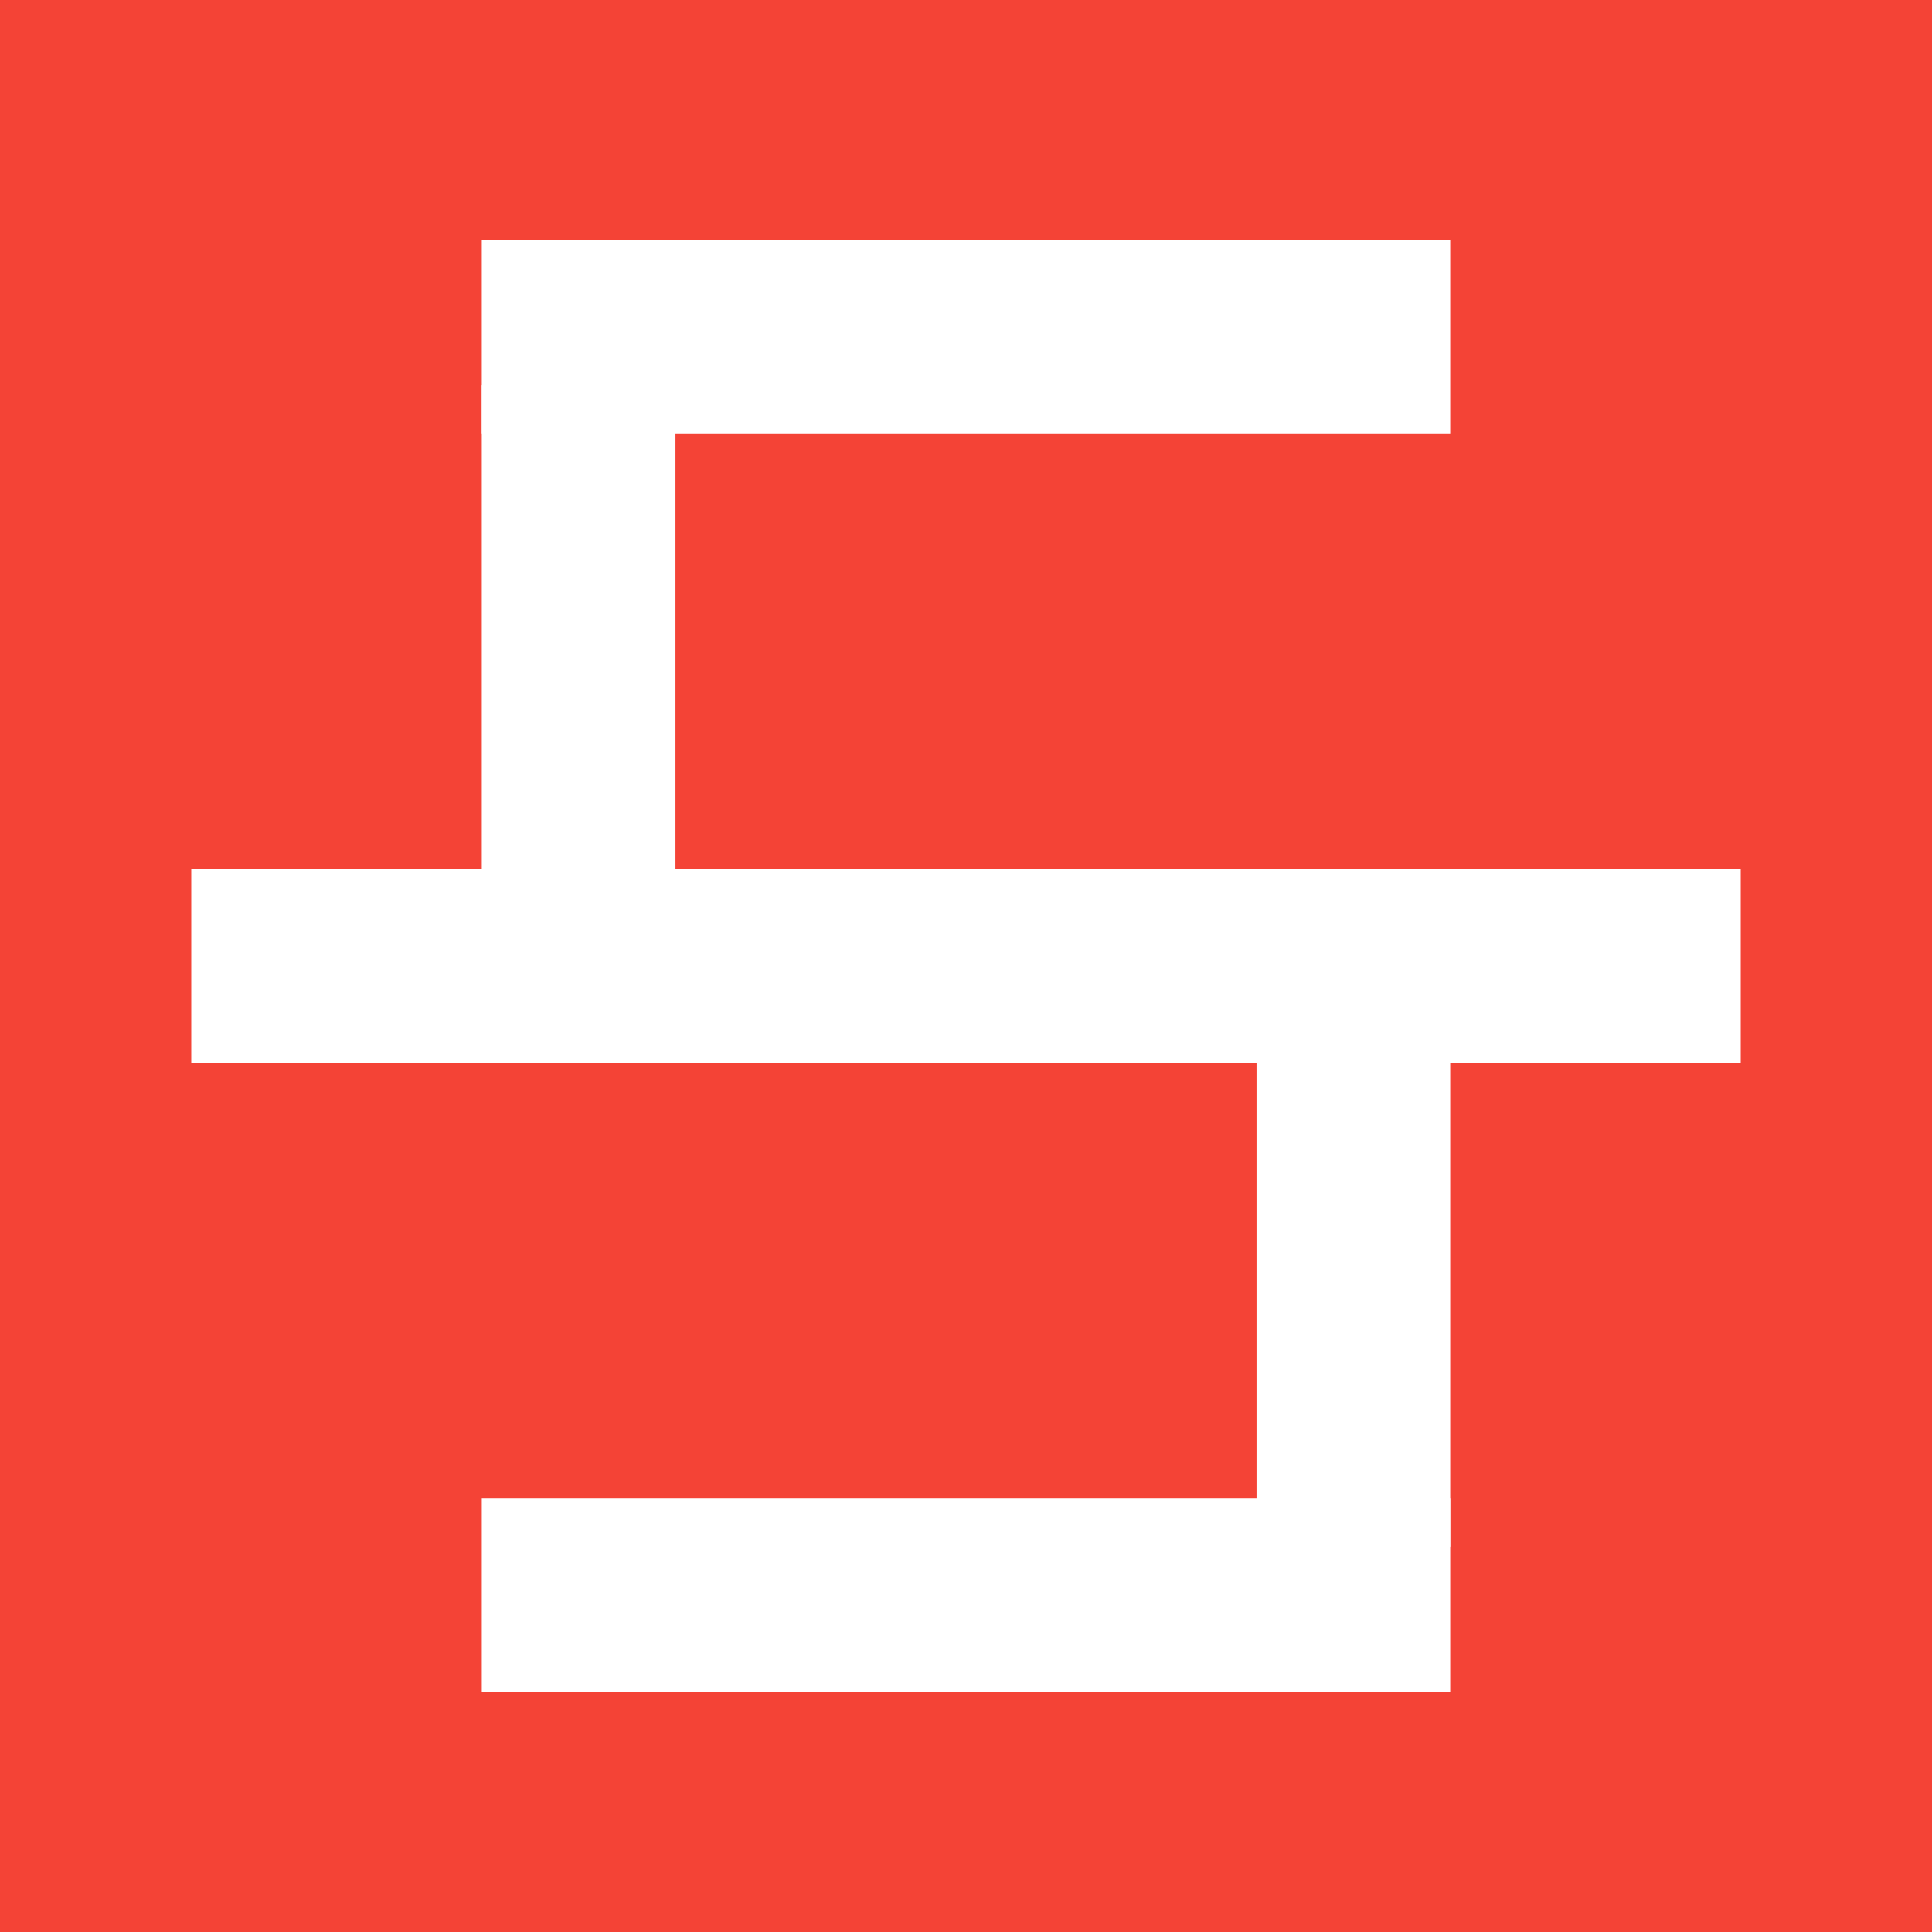
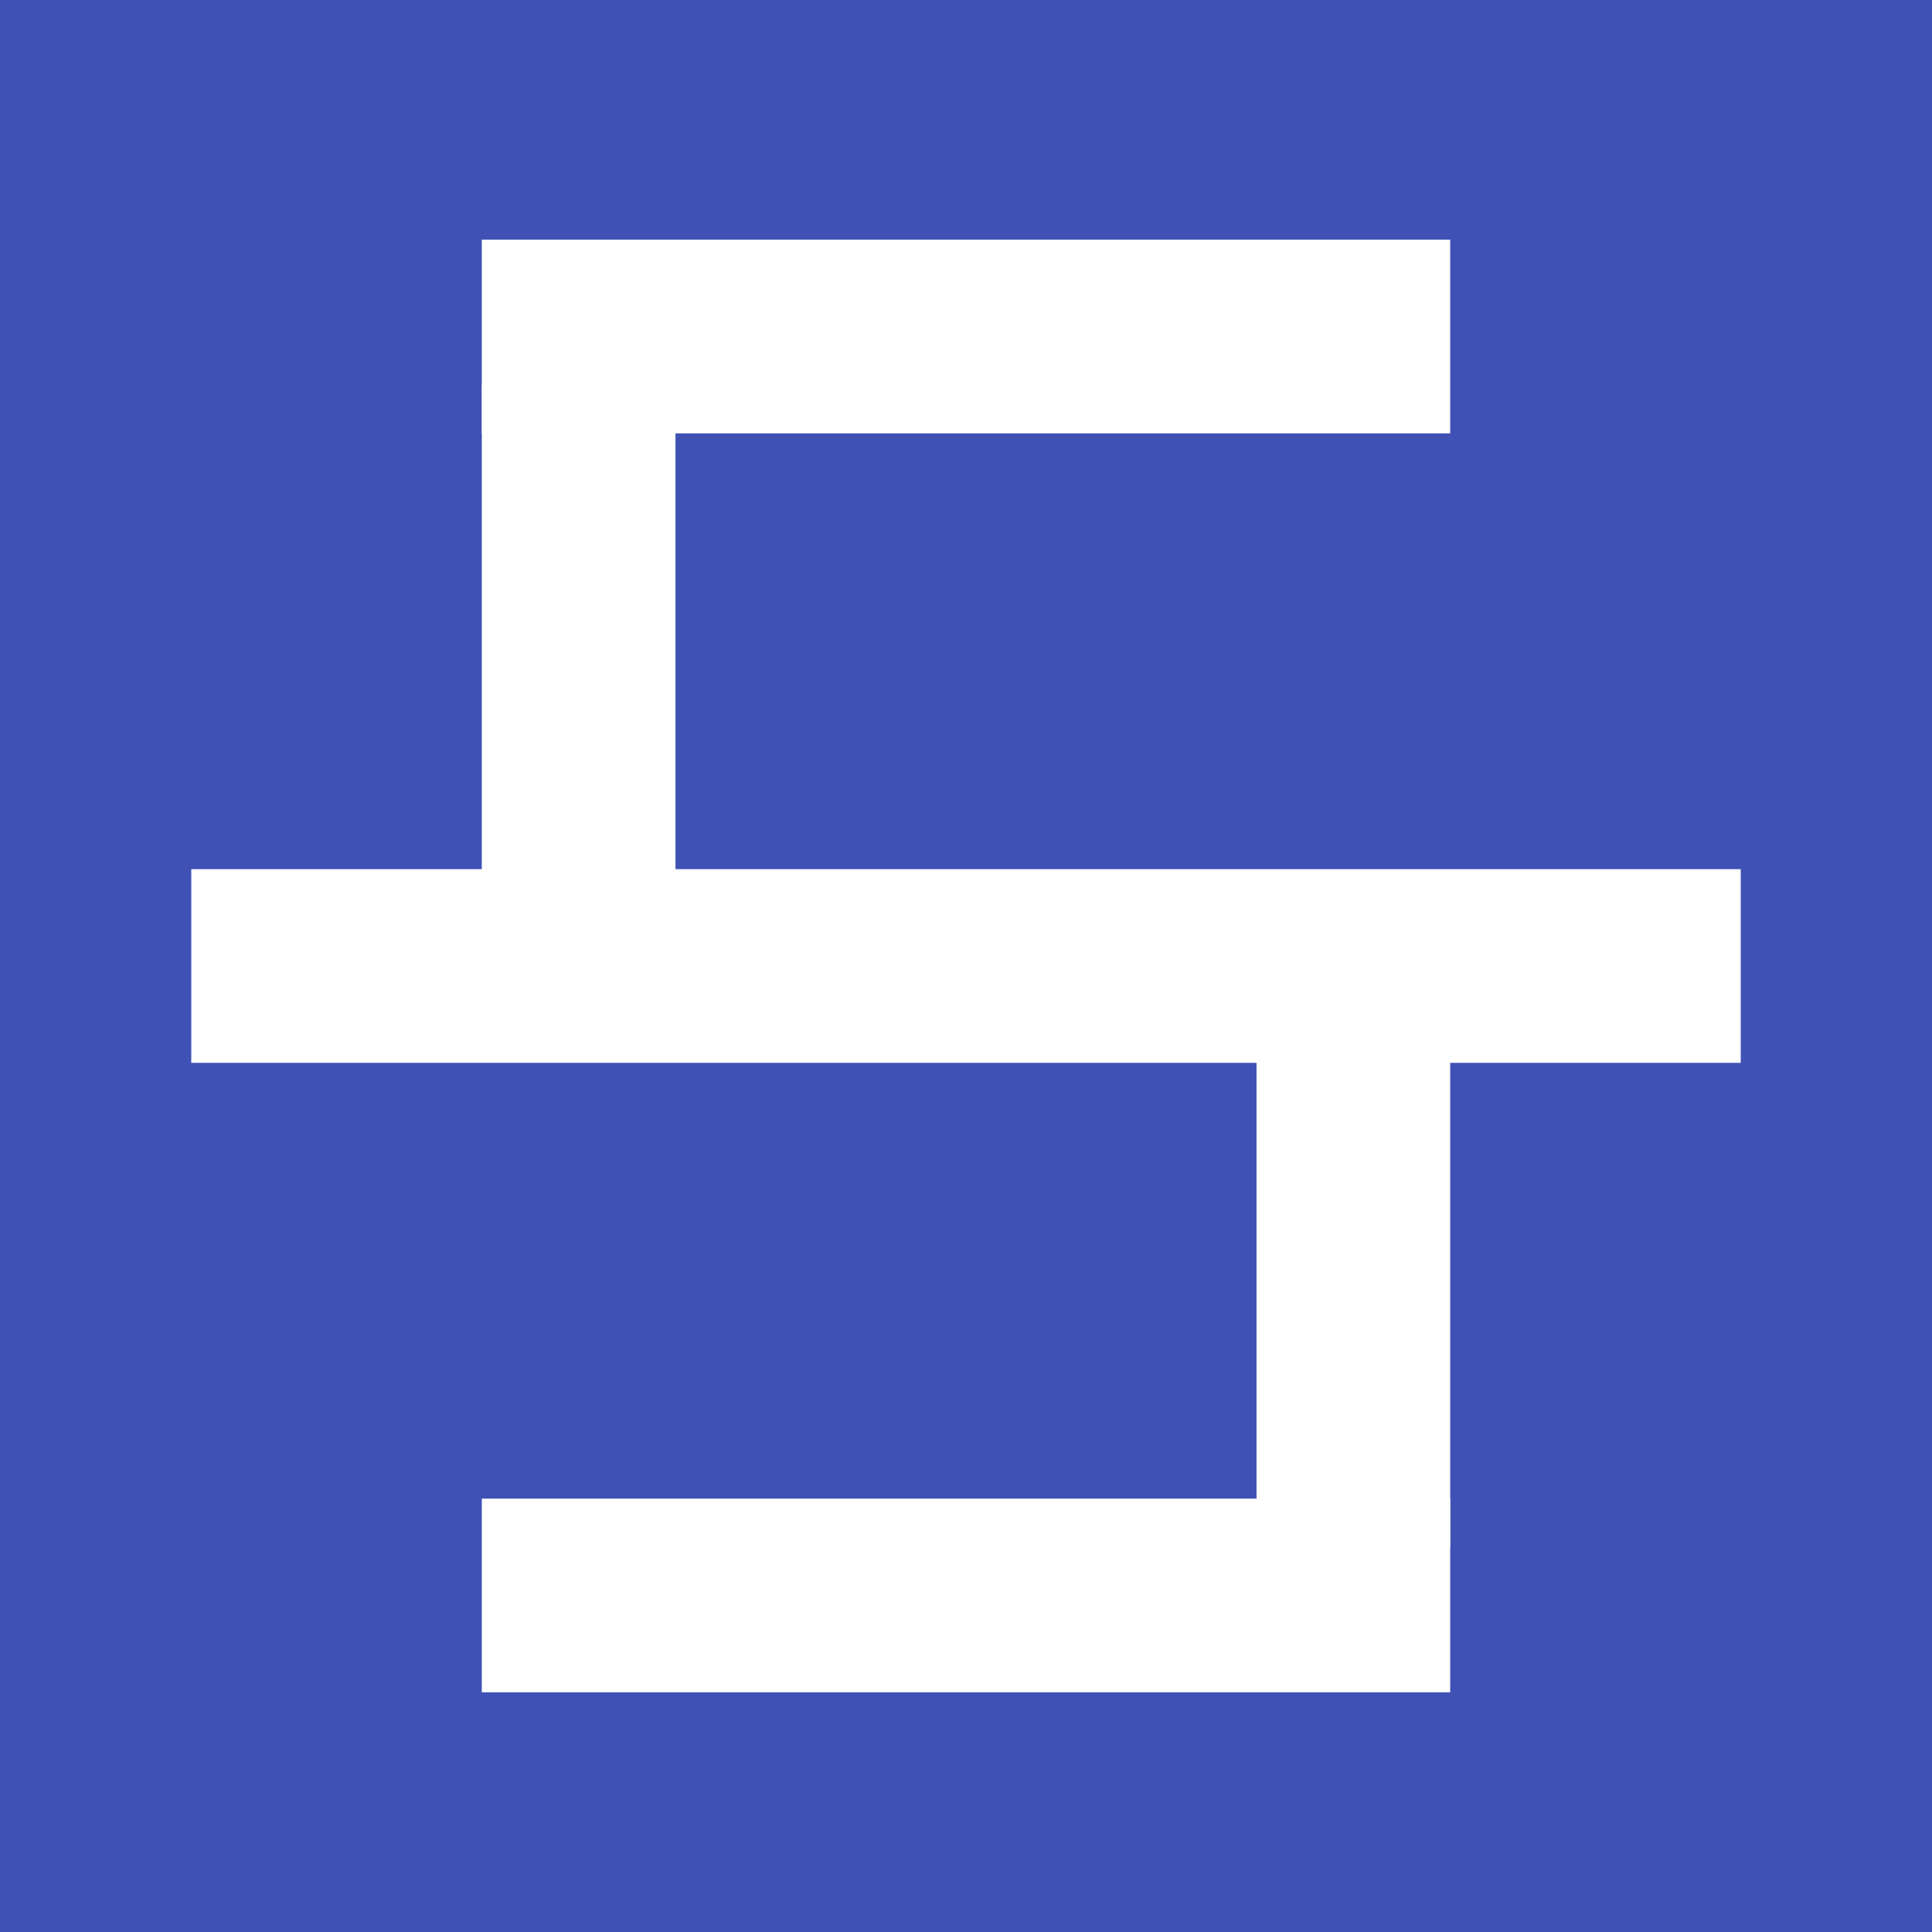
<svg xmlns="http://www.w3.org/2000/svg" width="400" height="400" viewBox="0 0 400 400" id="svg2" version="1.1">
  <defs id="defs4" />
  <g id="layer1" transform="translate(0,-652.3622)">
-     <rect style="fill:#f44336;fill-opacity:1;fill-rule:evenodd;stroke:none;stroke-width:0.998px;stroke-linecap:butt;stroke-linejoin:miter;stroke-opacity:1" id="rect3344" width="400" height="400" x="0" y="652.362" />
+     <rect style="fill:#3f51b5;fill-opacity:1;fill-rule:evenodd;stroke:none;stroke-width:0.998px;stroke-linecap:butt;stroke-linejoin:miter;stroke-opacity:1" id="rect3344" width="400" height="400" x="0" y="652.362" />
    <rect style="fill:#ffffff;fill-opacity:1" id="rect4150" width="320.8" height="40.1" x="39.6" y="832.312" />
    <rect y="701.987" x="99.75" height="40.1" width="200.5" id="rect4161" style="fill:#ffffff;fill-opacity:1" />
    <rect style="fill:#ffffff;fill-opacity:1" id="rect4165" width="200.5" height="40.1" x="99.75" y="962.637" />
    <rect style="fill:#ffffff;fill-opacity:1" id="rect4171" width="40.1" height="110.275" x="260.15" y="862.387" />
    <rect y="732.062" x="99.75" height="110.275" width="40.1" id="rect4173" style="fill:#ffffff;fill-opacity:1" />
  </g>
</svg>
